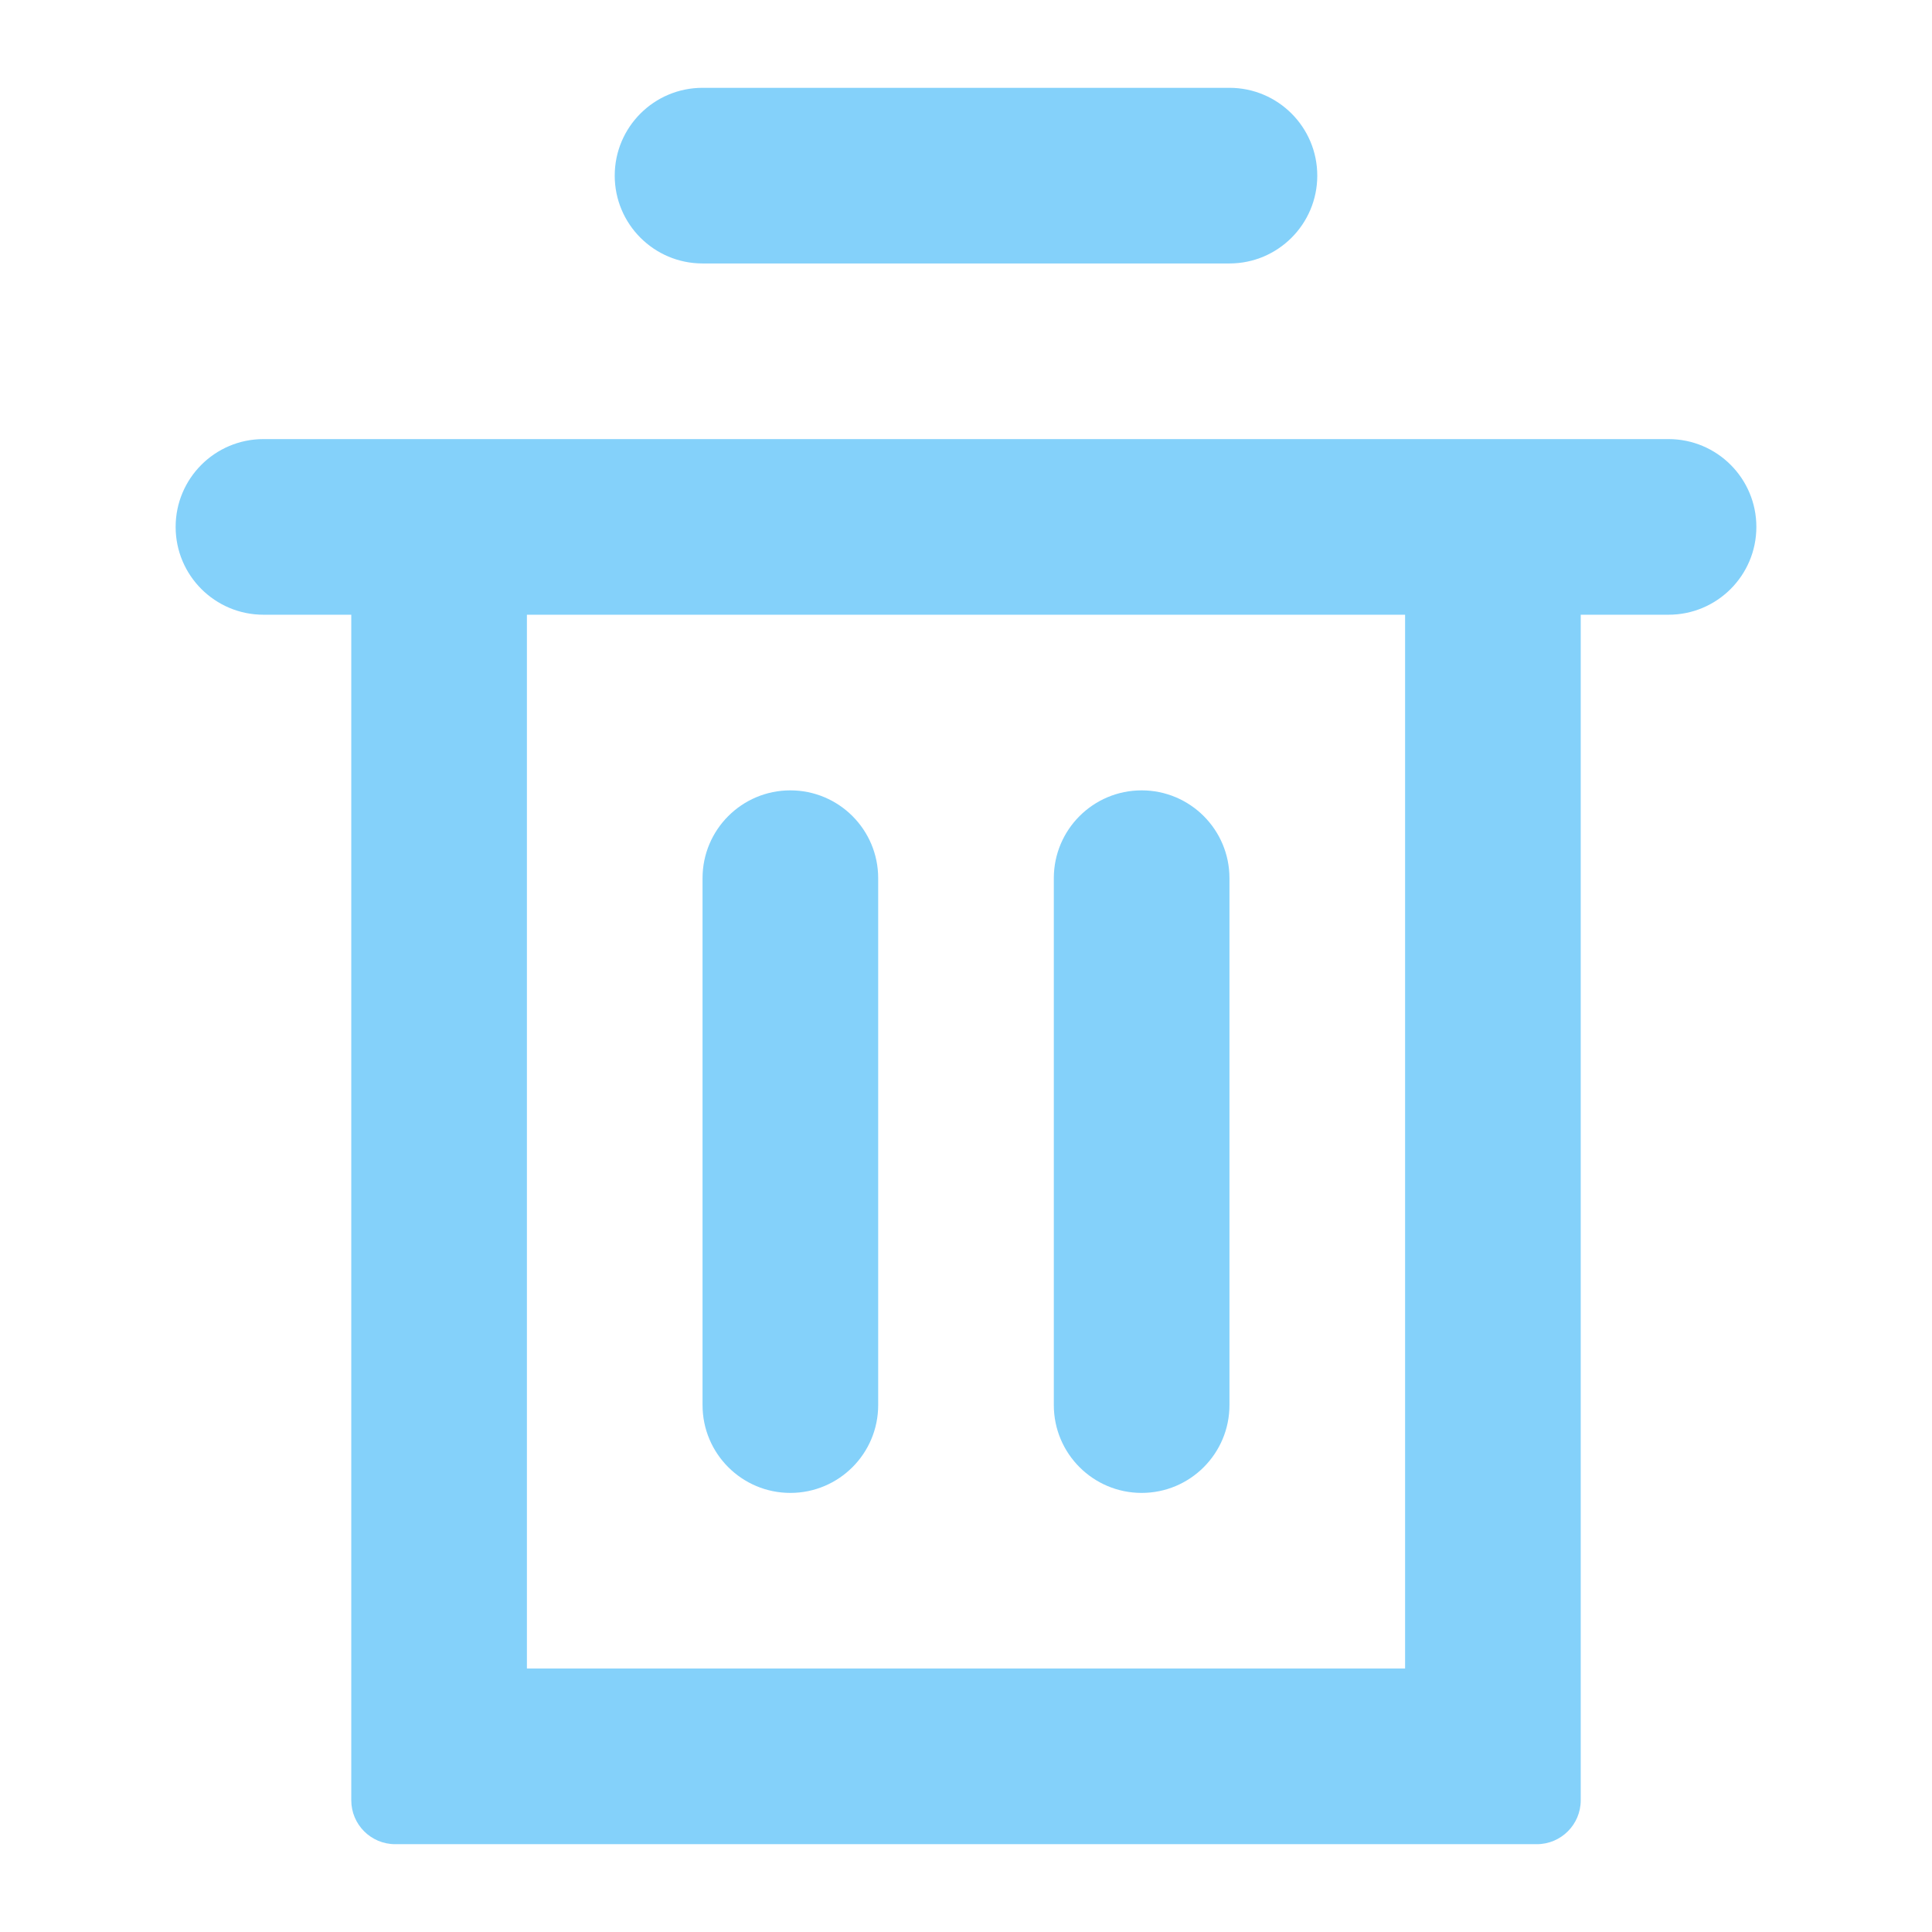
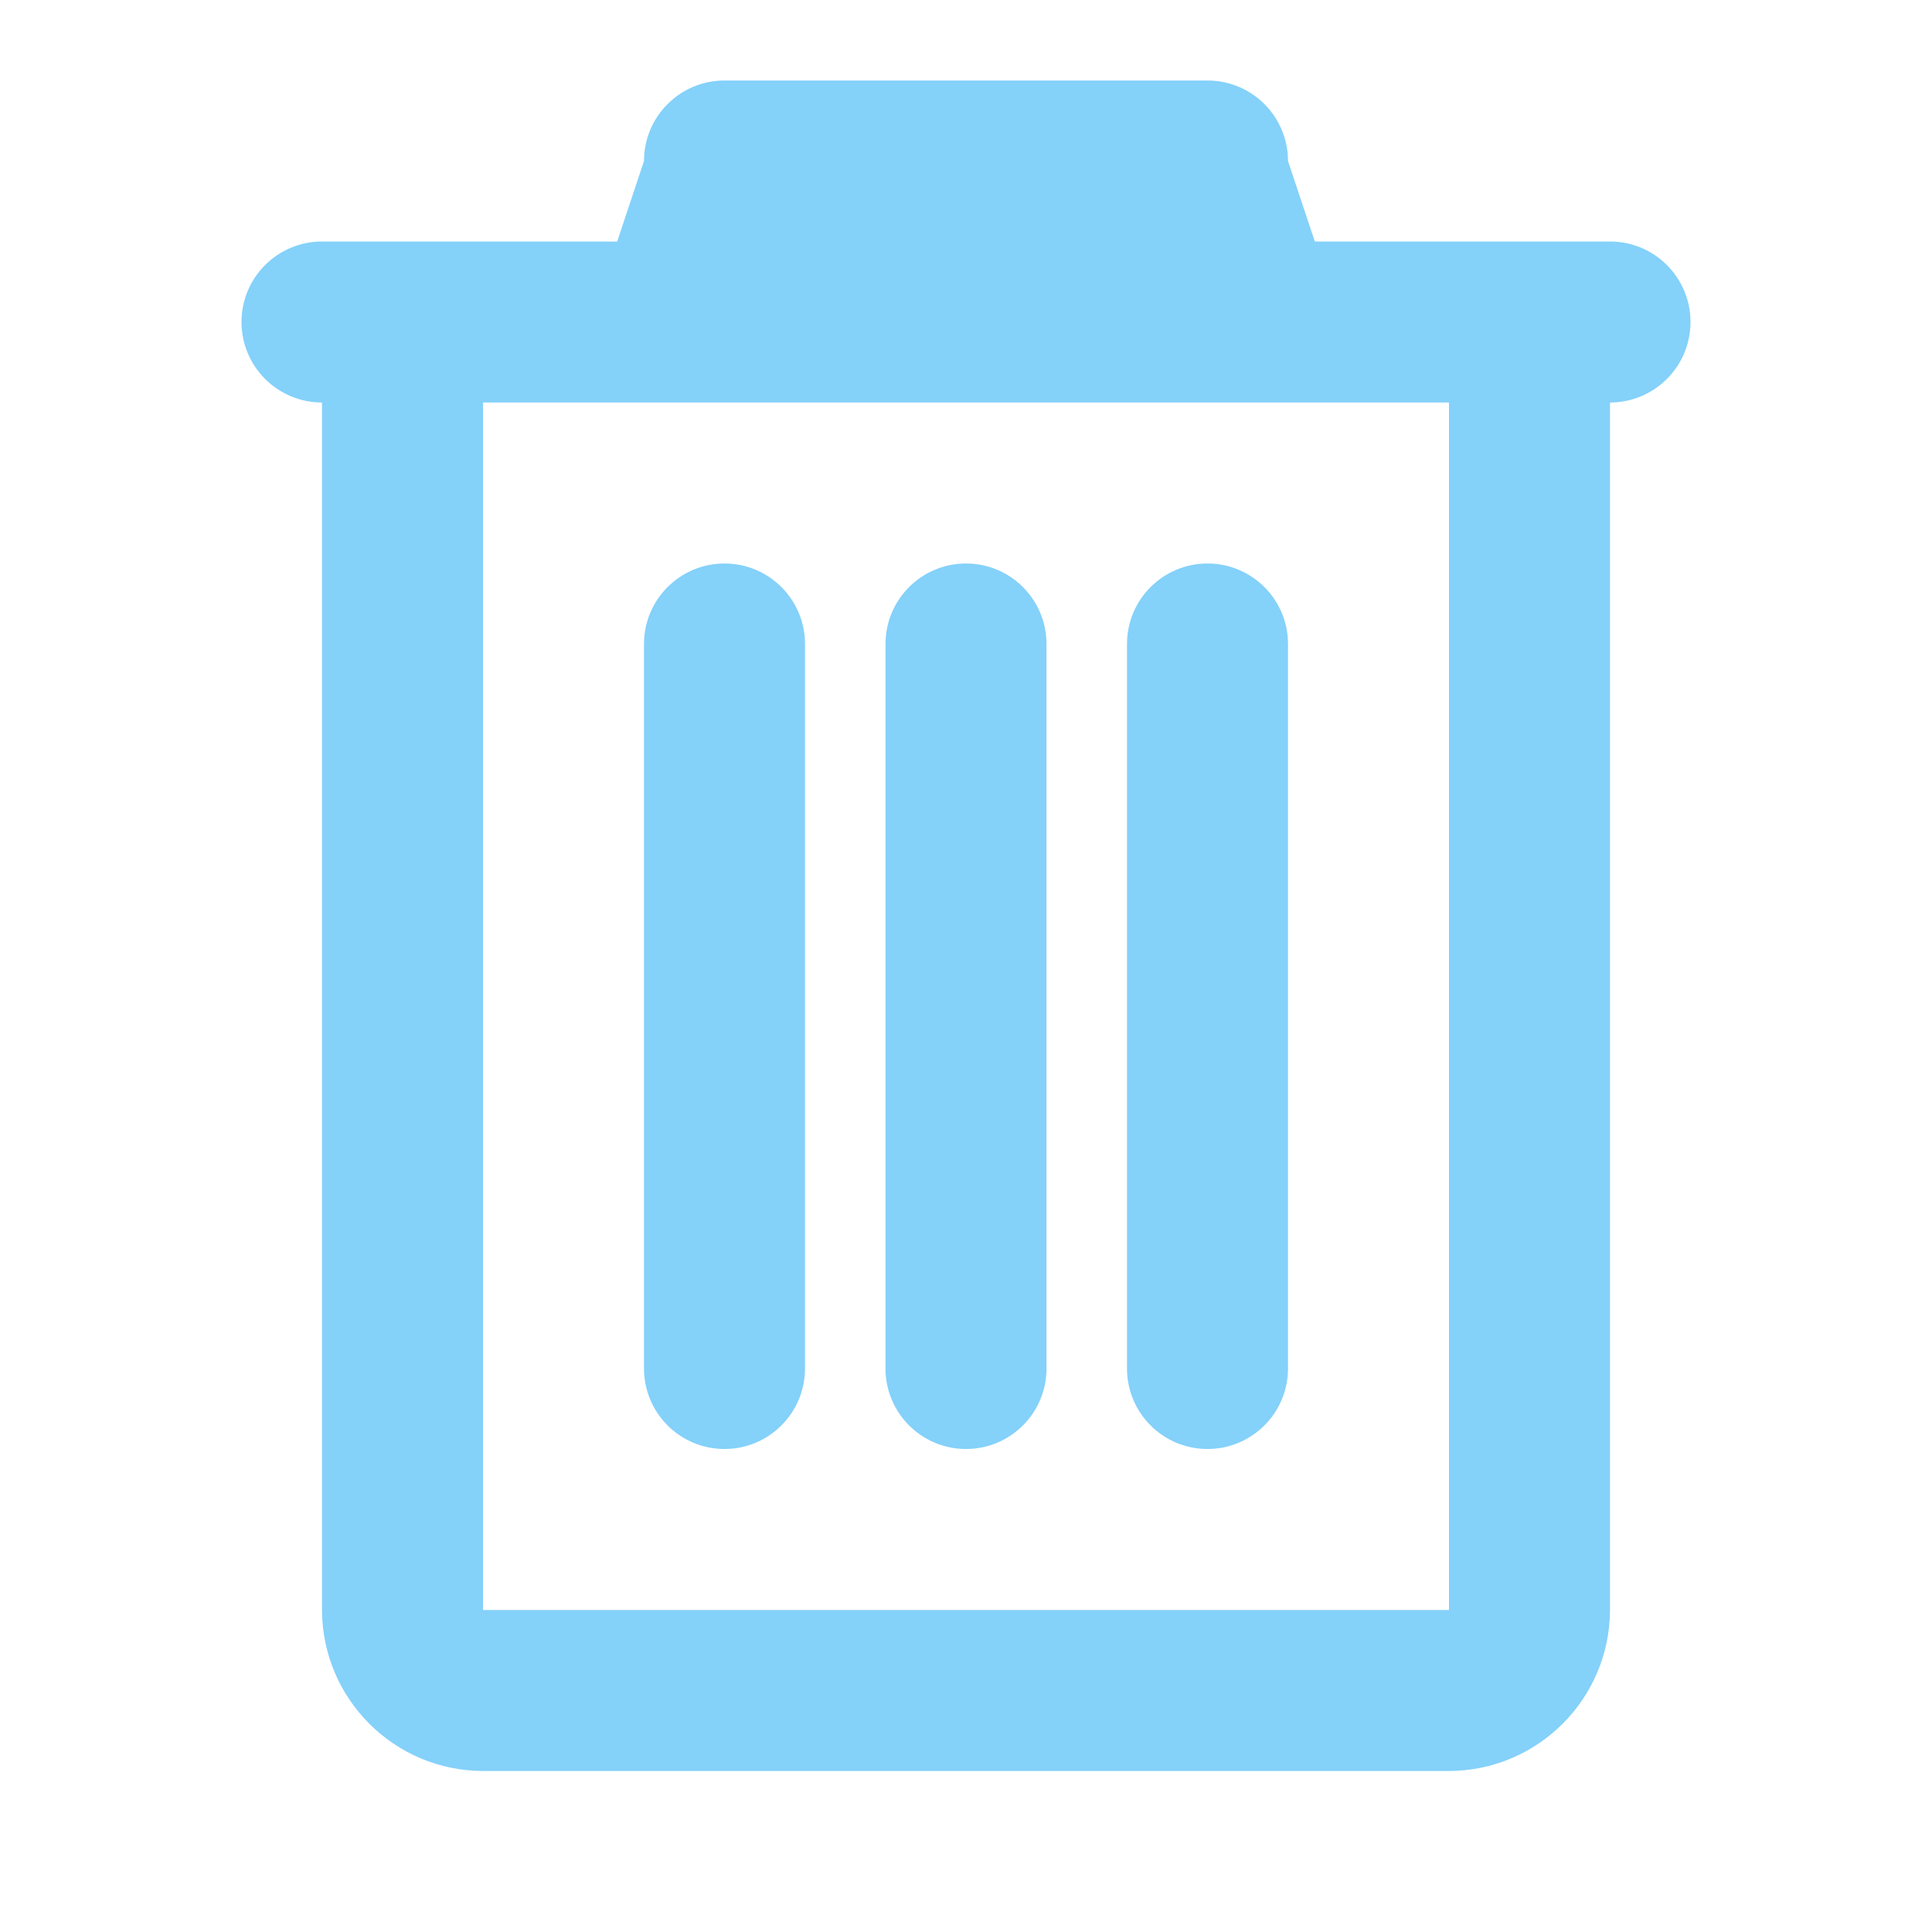
- <svg xmlns="http://www.w3.org/2000/svg" width="22" height="22" viewBox="0 0 22 22">
-   <g transform="translate(-2985 -749)">
-     <path fill="#84D1FA" d="M3004,754h-16a1,1,0,0,0,0,2h1v13.5a.5.5,0,0,0,.5.5h13a.5.5,0,0,0,.5-.5V756h1a1,1,0,0,0,0-2Zm-3,14h-10V756h10Z" />
-     <path fill="#84D1FA" d="M2993,752h6a1,1,0,0,0,0-2h-6a1,1,0,0,0,0,2Z" />
-     <path fill="#84D1FA" d="M2994,766a1,1,0,0,0,1-1v-6a1,1,0,0,0-2,0v6A1,1,0,0,0,2994,766Z" />
-     <path fill="#84D1FA" d="M2998,766a1,1,0,0,0,1-1v-6a1,1,0,0,0-2,0v6A1,1,0,0,0,2998,766Z" />
+ <svg xmlns="http://www.w3.org/2000/svg" width="22" height="22" viewBox="0 0 24 24">
+   <rect fill="none" width="22" height="22" />
+   <g transform="translate(-643 -781)">
+     <path fill="#84D1FA" d="M663,784h-3.667L659,783a1,1,0,0,0-1-1h-6a1,1,0,0,0-1,1l-.333,1H647a1,1,0,0,0,0,2v15a2.006,2.006,0,0,0,2,2h12a2.006,2.006,0,0,0,2-2V786a1,1,0,0,0,0-2Zm-2,17H649V786h12Z" />
+     <path fill="#84D1FA" d="M652,788a1,1,0,0,0-1,1v9a1,1,0,0,0,2,0v-9A1,1,0,0,0,652,788Z" />
+     <path fill="#84D1FA" d="M655,788a1,1,0,0,0-1,1v9a1,1,0,0,0,2,0v-9A1,1,0,0,0,655,788Z" />
+     <path fill="#84D1FA" d="M658,788a1,1,0,0,0-1,1v9a1,1,0,0,0,2,0v-9A1,1,0,0,0,658,788Z" />
  </g>
</svg>
